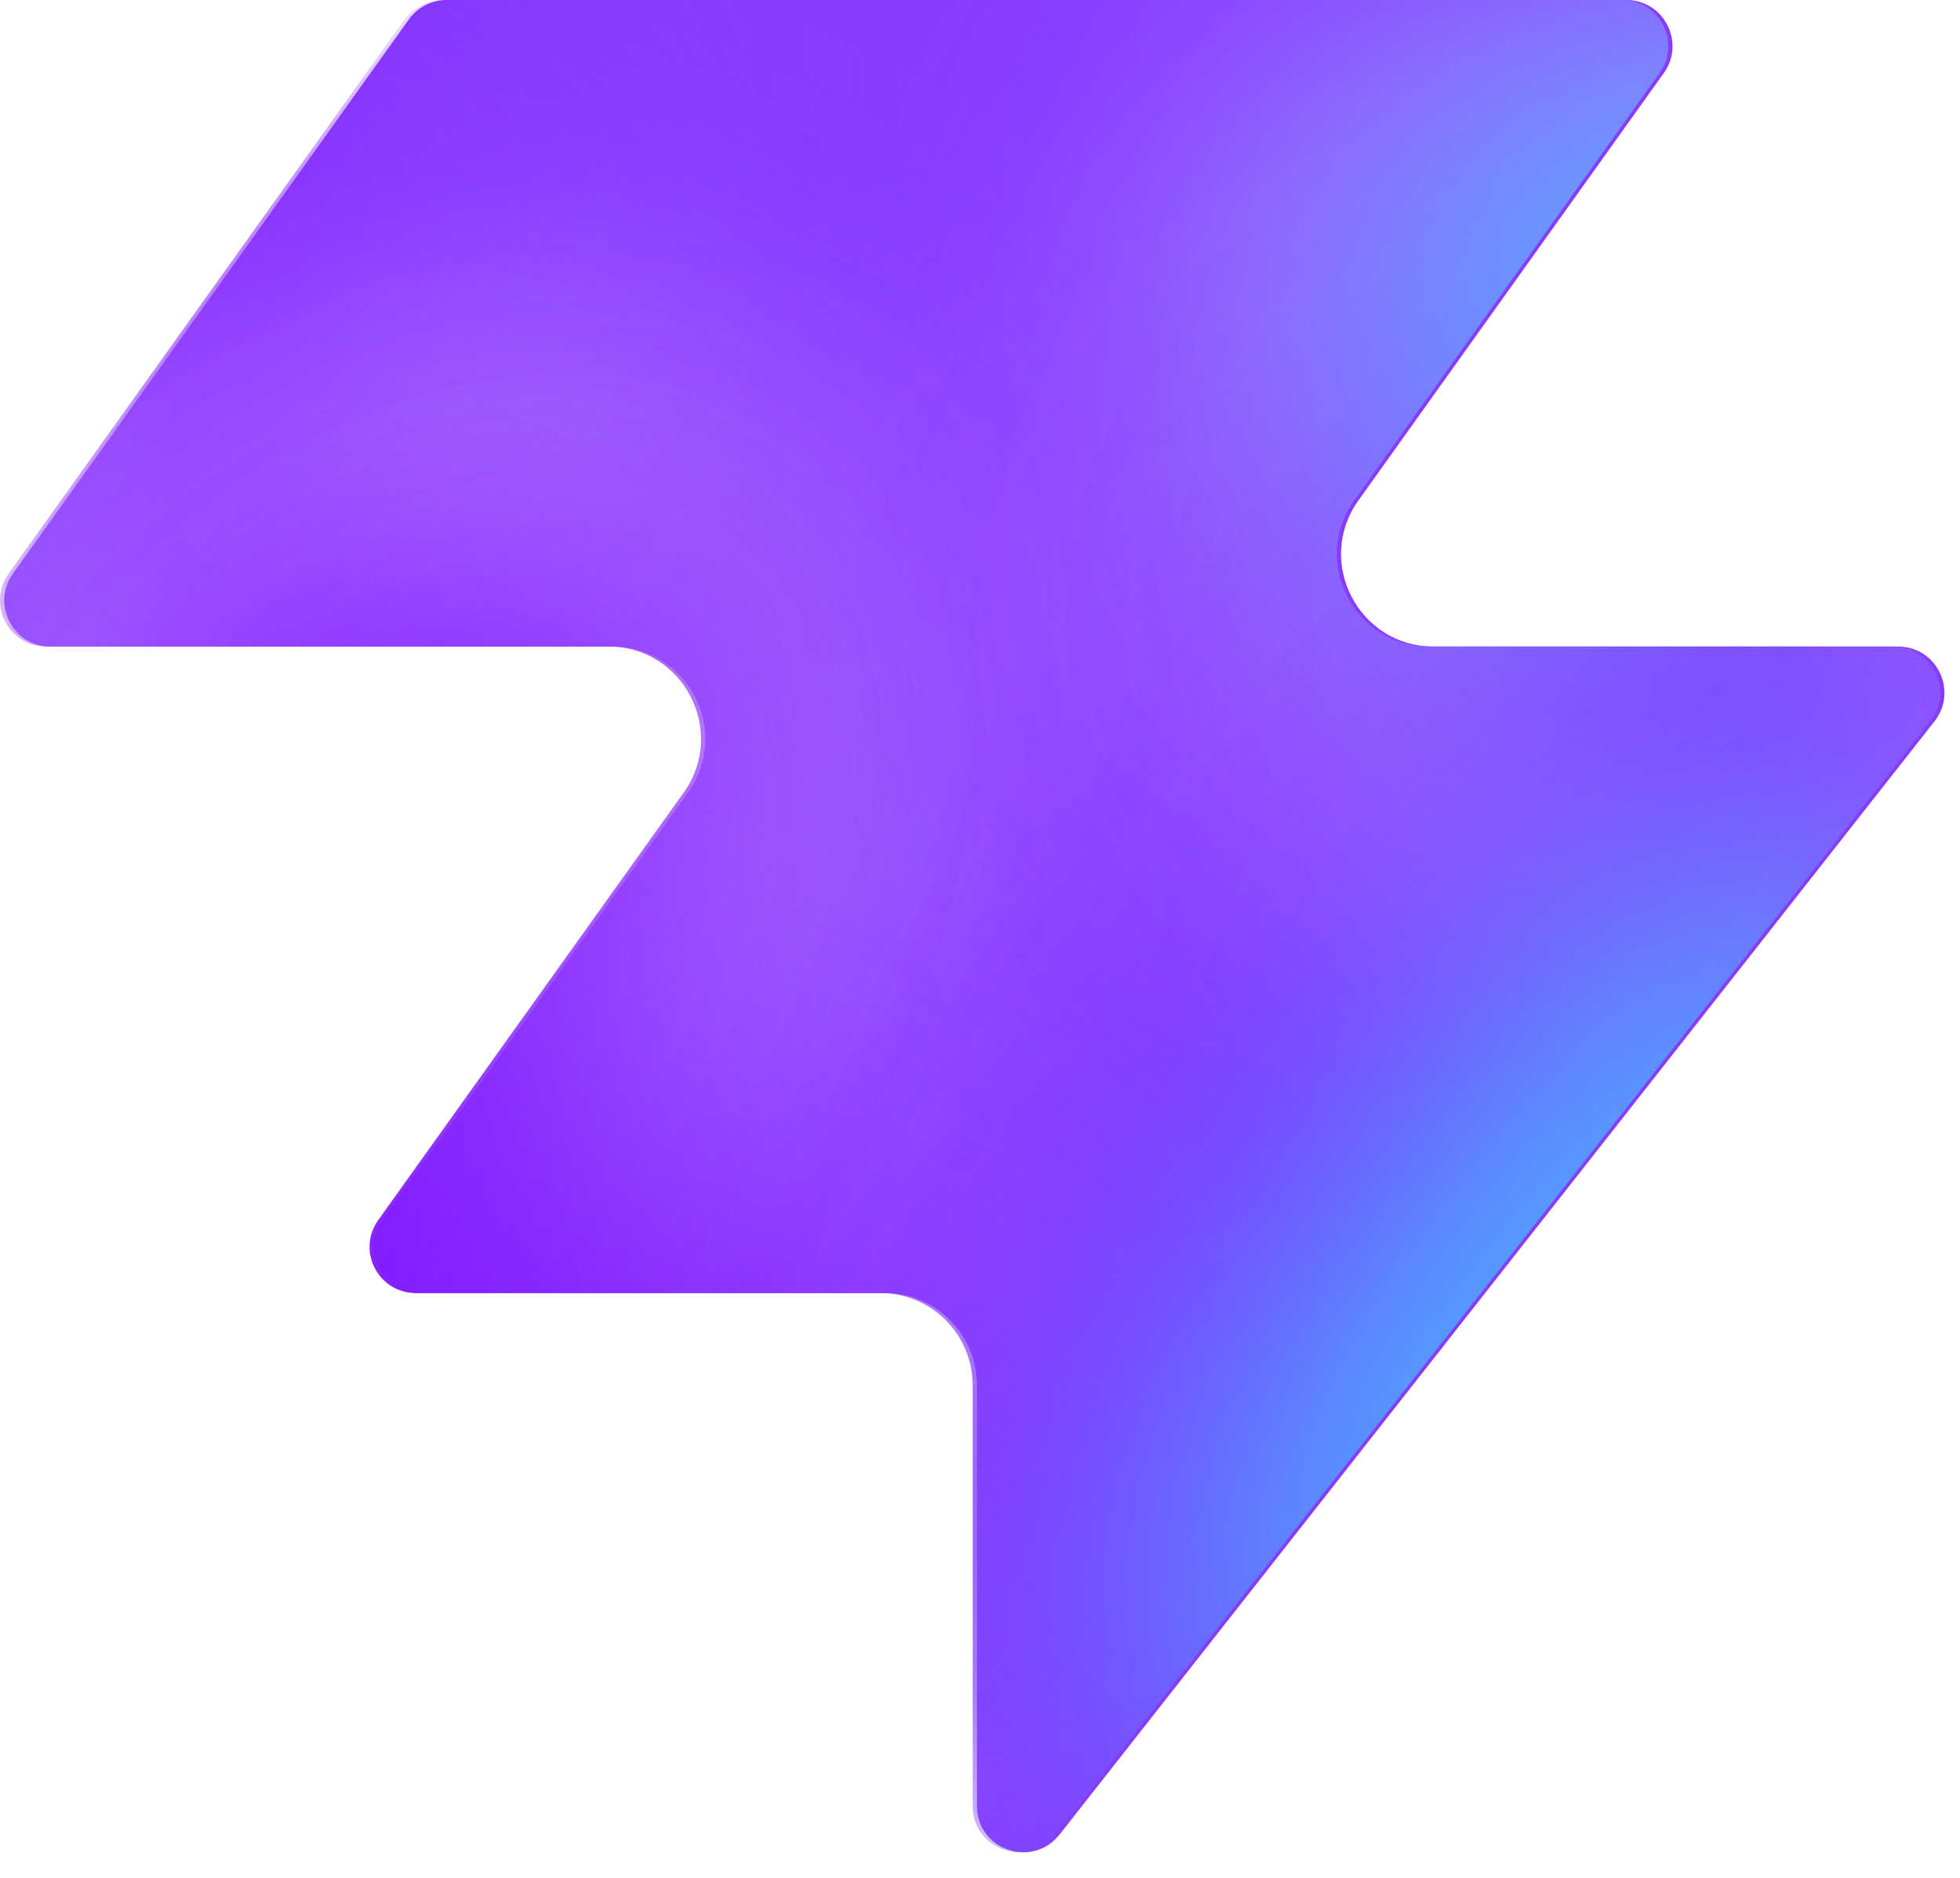
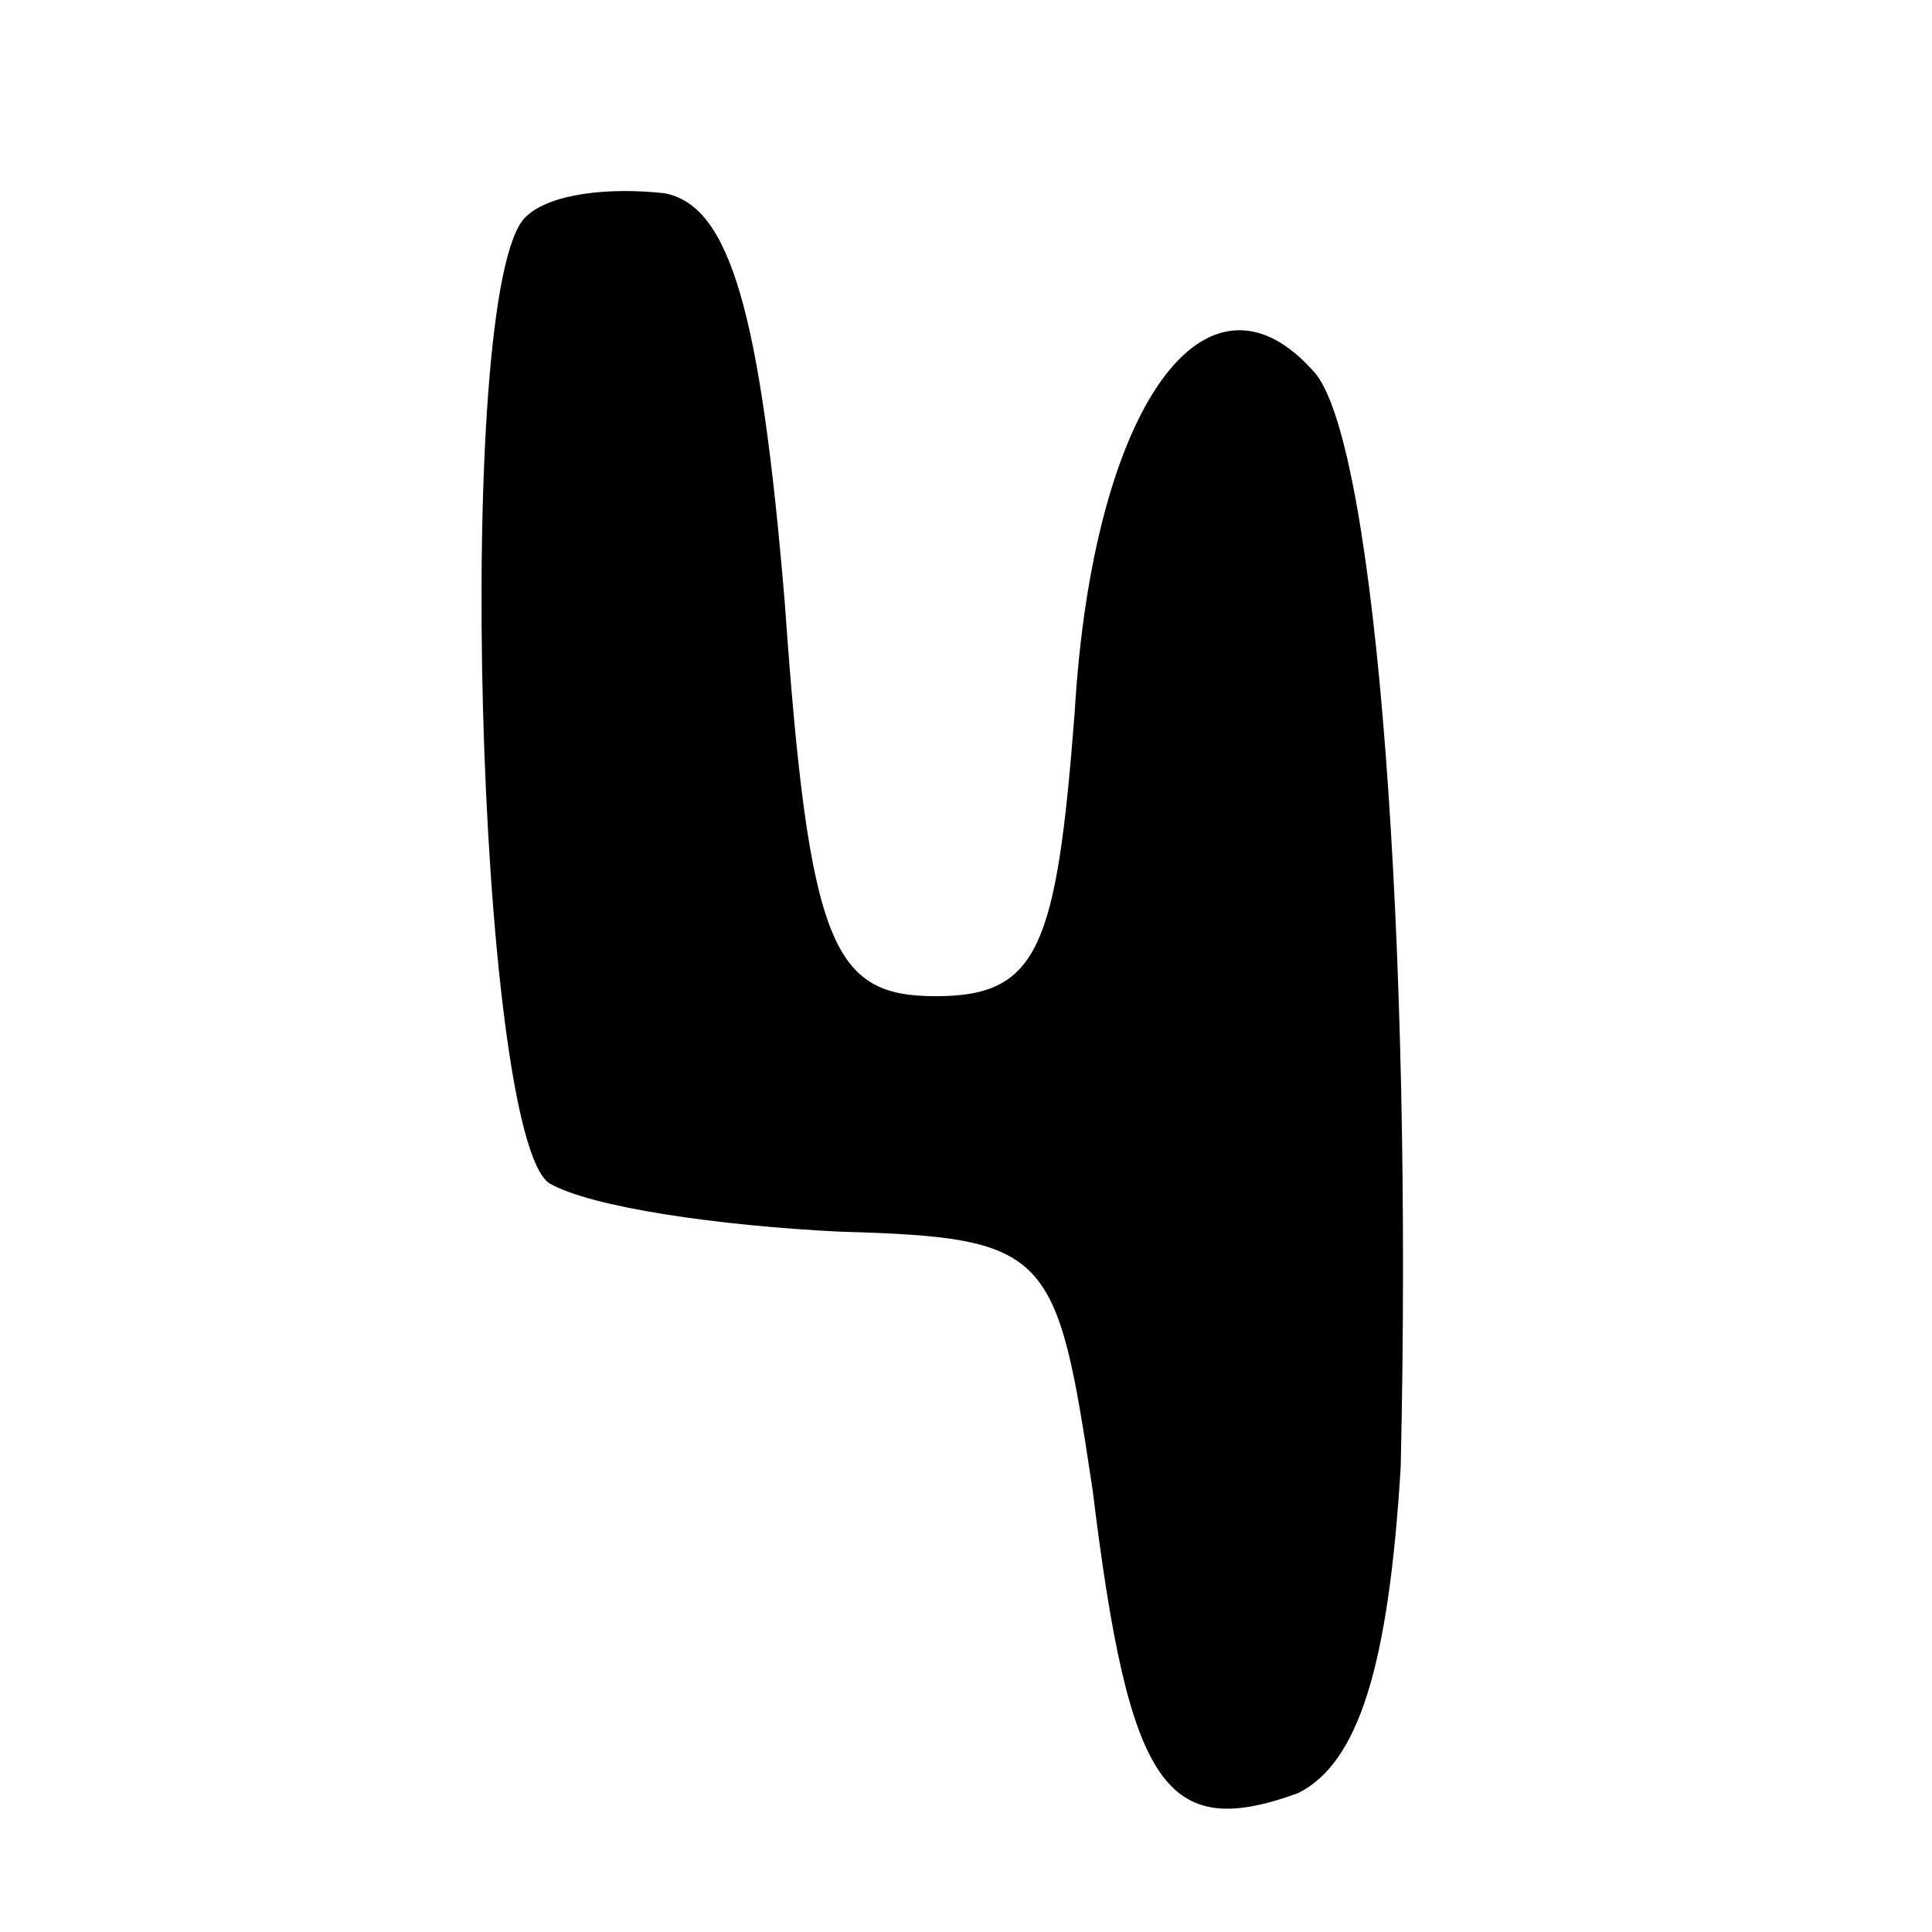
- <svg xmlns="http://www.w3.org/2000/svg" width="48" height="46" fill="none" viewBox="0 0 48 46">
-   <path fill="#863bff" d="M25.946 44.938c-.664.845-2.021.375-2.021-.698V33.937a2.26 2.26 0 0 0-2.262-2.262H10.287c-.92 0-1.456-1.04-.92-1.788l7.48-10.471c1.07-1.497 0-3.578-1.842-3.578H1.237c-.92 0-1.456-1.04-.92-1.788L10.013.474c.214-.297.556-.474.92-.474h28.894c.92 0 1.456 1.04.92 1.788l-7.48 10.471c-1.07 1.498 0 3.579 1.842 3.579h11.377c.943 0 1.473 1.088.89 1.83L25.947 44.94z" style="fill:#863bff;fill:color(display-p3 .525 .23 1);fill-opacity:1" />
-   <mask id="a" width="48" height="46" x="0" y="0" maskUnits="userSpaceOnUse" style="mask-type:alpha">
-     <path fill="#000" d="M25.842 44.938c-.664.844-2.021.375-2.021-.698V33.937a2.26 2.26 0 0 0-2.262-2.262H10.183c-.92 0-1.456-1.04-.92-1.788l7.48-10.471c1.07-1.498 0-3.579-1.842-3.579H1.133c-.92 0-1.456-1.04-.92-1.787L9.91.473c.214-.297.556-.474.92-.474h28.894c.92 0 1.456 1.04.92 1.788l-7.48 10.471c-1.07 1.498 0 3.578 1.842 3.578h11.377c.943 0 1.473 1.088.89 1.832L25.843 44.94z" style="fill:#000;fill-opacity:1" />
-   </mask>
-   <g mask="url(#a)">
-     <g filter="url(#b)">
-       <ellipse cx="5.508" cy="14.704" fill="#ede6ff" rx="5.508" ry="14.704" style="fill:#ede6ff;fill:color(display-p3 .927 .903 1);fill-opacity:1" transform="matrix(.00324 1 1 -.00324 -4.47 31.516)" />
-     </g>
-     <g filter="url(#c)">
-       <ellipse cx="10.399" cy="29.851" fill="#ede6ff" rx="10.399" ry="29.851" style="fill:#ede6ff;fill:color(display-p3 .927 .903 1);fill-opacity:1" transform="matrix(.00324 1 1 -.00324 -39.328 7.883)" />
-     </g>
-     <g filter="url(#d)">
-       <ellipse cx="5.508" cy="30.487" fill="#7e14ff" rx="5.508" ry="30.487" style="fill:#7e14ff;fill:color(display-p3 .492 .077 1);fill-opacity:1" transform="rotate(89.814 -25.913 -14.639)scale(1 -1)" />
-     </g>
-     <g filter="url(#e)">
-       <ellipse cx="5.508" cy="30.599" fill="#7e14ff" rx="5.508" ry="30.599" style="fill:#7e14ff;fill:color(display-p3 .492 .077 1);fill-opacity:1" transform="rotate(89.814 -32.644 -3.334)scale(1 -1)" />
-     </g>
-     <g filter="url(#f)">
-       <ellipse cx="5.508" cy="30.599" fill="#7e14ff" rx="5.508" ry="30.599" style="fill:#7e14ff;fill:color(display-p3 .492 .077 1);fill-opacity:1" transform="matrix(.00324 1 1 -.00324 -34.34 30.47)" />
-     </g>
-     <g filter="url(#g)">
-       <ellipse cx="14.072" cy="22.078" fill="#ede6ff" rx="14.072" ry="22.078" style="fill:#ede6ff;fill:color(display-p3 .927 .903 1);fill-opacity:1" transform="rotate(93.35 24.506 48.493)scale(-1 1)" />
-     </g>
-     <g filter="url(#h)">
-       <ellipse cx="3.47" cy="21.501" fill="#7e14ff" rx="3.47" ry="21.501" style="fill:#7e14ff;fill:color(display-p3 .492 .077 1);fill-opacity:1" transform="rotate(89.009 28.708 47.59)scale(-1 1)" />
-     </g>
-     <g filter="url(#i)">
-       <ellipse cx="3.47" cy="21.501" fill="#7e14ff" rx="3.47" ry="21.501" style="fill:#7e14ff;fill:color(display-p3 .492 .077 1);fill-opacity:1" transform="rotate(89.009 28.708 47.59)scale(-1 1)" />
-     </g>
-     <g filter="url(#j)">
-       <ellipse cx=".387" cy="8.972" fill="#7e14ff" rx="4.407" ry="29.108" style="fill:#7e14ff;fill:color(display-p3 .492 .077 1);fill-opacity:1" transform="rotate(39.51 .387 8.972)" />
-     </g>
-     <g filter="url(#k)">
-       <ellipse cx="47.523" cy="-6.092" fill="#7e14ff" rx="4.407" ry="29.108" style="fill:#7e14ff;fill:color(display-p3 .492 .077 1);fill-opacity:1" transform="rotate(37.892 47.523 -6.092)" />
-     </g>
-     <g filter="url(#l)">
-       <ellipse cx="41.412" cy="6.333" fill="#47bfff" rx="5.971" ry="9.665" style="fill:#47bfff;fill:color(display-p3 .28 .748 1);fill-opacity:1" transform="rotate(37.892 41.412 6.333)" />
-     </g>
-     <g filter="url(#m)">
-       <ellipse cx="-1.879" cy="38.332" fill="#7e14ff" rx="4.407" ry="29.108" style="fill:#7e14ff;fill:color(display-p3 .492 .077 1);fill-opacity:1" transform="rotate(37.892 -1.88 38.332)" />
-     </g>
-     <g filter="url(#n)">
-       <ellipse cx="-1.879" cy="38.332" fill="#7e14ff" rx="4.407" ry="29.108" style="fill:#7e14ff;fill:color(display-p3 .492 .077 1);fill-opacity:1" transform="rotate(37.892 -1.88 38.332)" />
-     </g>
-     <g filter="url(#o)">
-       <ellipse cx="35.651" cy="29.907" fill="#7e14ff" rx="4.407" ry="29.108" style="fill:#7e14ff;fill:color(display-p3 .492 .077 1);fill-opacity:1" transform="rotate(37.892 35.651 29.907)" />
-     </g>
-     <g filter="url(#p)">
-       <ellipse cx="38.418" cy="32.4" fill="#47bfff" rx="5.971" ry="15.297" style="fill:#47bfff;fill:color(display-p3 .28 .748 1);fill-opacity:1" transform="rotate(37.892 38.418 32.4)" />
-     </g>
+ <svg xmlns="http://www.w3.org/2000/svg" version="1.0" width="32pt" height="32pt" viewBox="0 0 32 32" preserveAspectRatio="xMidYMid meet">
+   <g transform="translate(0,32) scale(0.1,-0.1)" fill="#000000" stroke="none">
+     <path d="M87 284 c-12 -12 -8 -152 4 -160 7 -4 28 -7 48 -8 35 -1 36 -3 42 -43 6 -49 12 -58 34 -50 10 5 15 21 17 54 2 87 -4 168 -14 181 -18 21 -37 -5 -40 -56 -3 -39 -6 -47 -23 -47 -17 0 -21 8 -25 65 -4 48 -9 66 -20 68 -9 1 -19 0 -23 -4z" />
  </g>
-   <defs>
-     <filter id="b" width="60.045" height="41.654" x="-19.77" y="16.149" color-interpolation-filters="sRGB" filterUnits="userSpaceOnUse">
-       <feFlood flood-opacity="0" result="BackgroundImageFix" />
-       <feBlend in="SourceGraphic" in2="BackgroundImageFix" result="shape" />
-       <feGaussianBlur result="effect1_foregroundBlur_2002_17158" stdDeviation="7.659" />
-     </filter>
-     <filter id="c" width="90.34" height="51.437" x="-54.613" y="-7.533" color-interpolation-filters="sRGB" filterUnits="userSpaceOnUse">
-       <feFlood flood-opacity="0" result="BackgroundImageFix" />
-       <feBlend in="SourceGraphic" in2="BackgroundImageFix" result="shape" />
-       <feGaussianBlur result="effect1_foregroundBlur_2002_17158" stdDeviation="7.659" />
-     </filter>
-     <filter id="d" width="79.355" height="29.4" x="-49.64" y="2.03" color-interpolation-filters="sRGB" filterUnits="userSpaceOnUse">
-       <feFlood flood-opacity="0" result="BackgroundImageFix" />
-       <feBlend in="SourceGraphic" in2="BackgroundImageFix" result="shape" />
-       <feGaussianBlur result="effect1_foregroundBlur_2002_17158" stdDeviation="4.596" />
-     </filter>
-     <filter id="e" width="79.579" height="29.4" x="-45.045" y="20.029" color-interpolation-filters="sRGB" filterUnits="userSpaceOnUse">
-       <feFlood flood-opacity="0" result="BackgroundImageFix" />
-       <feBlend in="SourceGraphic" in2="BackgroundImageFix" result="shape" />
-       <feGaussianBlur result="effect1_foregroundBlur_2002_17158" stdDeviation="4.596" />
-     </filter>
-     <filter id="f" width="79.579" height="29.4" x="-43.513" y="21.178" color-interpolation-filters="sRGB" filterUnits="userSpaceOnUse">
-       <feFlood flood-opacity="0" result="BackgroundImageFix" />
-       <feBlend in="SourceGraphic" in2="BackgroundImageFix" result="shape" />
-       <feGaussianBlur result="effect1_foregroundBlur_2002_17158" stdDeviation="4.596" />
-     </filter>
-     <filter id="g" width="74.749" height="58.852" x="15.756" y="-17.901" color-interpolation-filters="sRGB" filterUnits="userSpaceOnUse">
-       <feFlood flood-opacity="0" result="BackgroundImageFix" />
-       <feBlend in="SourceGraphic" in2="BackgroundImageFix" result="shape" />
-       <feGaussianBlur result="effect1_foregroundBlur_2002_17158" stdDeviation="7.659" />
-     </filter>
-     <filter id="h" width="61.377" height="25.362" x="23.548" y="2.284" color-interpolation-filters="sRGB" filterUnits="userSpaceOnUse">
-       <feFlood flood-opacity="0" result="BackgroundImageFix" />
-       <feBlend in="SourceGraphic" in2="BackgroundImageFix" result="shape" />
-       <feGaussianBlur result="effect1_foregroundBlur_2002_17158" stdDeviation="4.596" />
-     </filter>
-     <filter id="i" width="61.377" height="25.362" x="23.548" y="2.284" color-interpolation-filters="sRGB" filterUnits="userSpaceOnUse">
-       <feFlood flood-opacity="0" result="BackgroundImageFix" />
-       <feBlend in="SourceGraphic" in2="BackgroundImageFix" result="shape" />
-       <feGaussianBlur result="effect1_foregroundBlur_2002_17158" stdDeviation="4.596" />
-     </filter>
-     <filter id="j" width="56.045" height="63.649" x="-27.636" y="-22.853" color-interpolation-filters="sRGB" filterUnits="userSpaceOnUse">
-       <feFlood flood-opacity="0" result="BackgroundImageFix" />
-       <feBlend in="SourceGraphic" in2="BackgroundImageFix" result="shape" />
-       <feGaussianBlur result="effect1_foregroundBlur_2002_17158" stdDeviation="4.596" />
-     </filter>
-     <filter id="k" width="54.814" height="64.646" x="20.116" y="-38.415" color-interpolation-filters="sRGB" filterUnits="userSpaceOnUse">
-       <feFlood flood-opacity="0" result="BackgroundImageFix" />
-       <feBlend in="SourceGraphic" in2="BackgroundImageFix" result="shape" />
-       <feGaussianBlur result="effect1_foregroundBlur_2002_17158" stdDeviation="4.596" />
-     </filter>
-     <filter id="l" width="33.541" height="35.313" x="24.641" y="-11.323" color-interpolation-filters="sRGB" filterUnits="userSpaceOnUse">
-       <feFlood flood-opacity="0" result="BackgroundImageFix" />
-       <feBlend in="SourceGraphic" in2="BackgroundImageFix" result="shape" />
-       <feGaussianBlur result="effect1_foregroundBlur_2002_17158" stdDeviation="4.596" />
-     </filter>
-     <filter id="m" width="54.814" height="64.646" x="-29.286" y="6.009" color-interpolation-filters="sRGB" filterUnits="userSpaceOnUse">
-       <feFlood flood-opacity="0" result="BackgroundImageFix" />
-       <feBlend in="SourceGraphic" in2="BackgroundImageFix" result="shape" />
-       <feGaussianBlur result="effect1_foregroundBlur_2002_17158" stdDeviation="4.596" />
-     </filter>
-     <filter id="n" width="54.814" height="64.646" x="-29.286" y="6.009" color-interpolation-filters="sRGB" filterUnits="userSpaceOnUse">
-       <feFlood flood-opacity="0" result="BackgroundImageFix" />
-       <feBlend in="SourceGraphic" in2="BackgroundImageFix" result="shape" />
-       <feGaussianBlur result="effect1_foregroundBlur_2002_17158" stdDeviation="4.596" />
-     </filter>
-     <filter id="o" width="54.814" height="64.646" x="8.244" y="-2.416" color-interpolation-filters="sRGB" filterUnits="userSpaceOnUse">
-       <feFlood flood-opacity="0" result="BackgroundImageFix" />
-       <feBlend in="SourceGraphic" in2="BackgroundImageFix" result="shape" />
-       <feGaussianBlur result="effect1_foregroundBlur_2002_17158" stdDeviation="4.596" />
-     </filter>
-     <filter id="p" width="39.409" height="43.623" x="18.713" y="10.588" color-interpolation-filters="sRGB" filterUnits="userSpaceOnUse">
-       <feFlood flood-opacity="0" result="BackgroundImageFix" />
-       <feBlend in="SourceGraphic" in2="BackgroundImageFix" result="shape" />
-       <feGaussianBlur result="effect1_foregroundBlur_2002_17158" stdDeviation="4.596" />
-     </filter>
-   </defs>
</svg>
